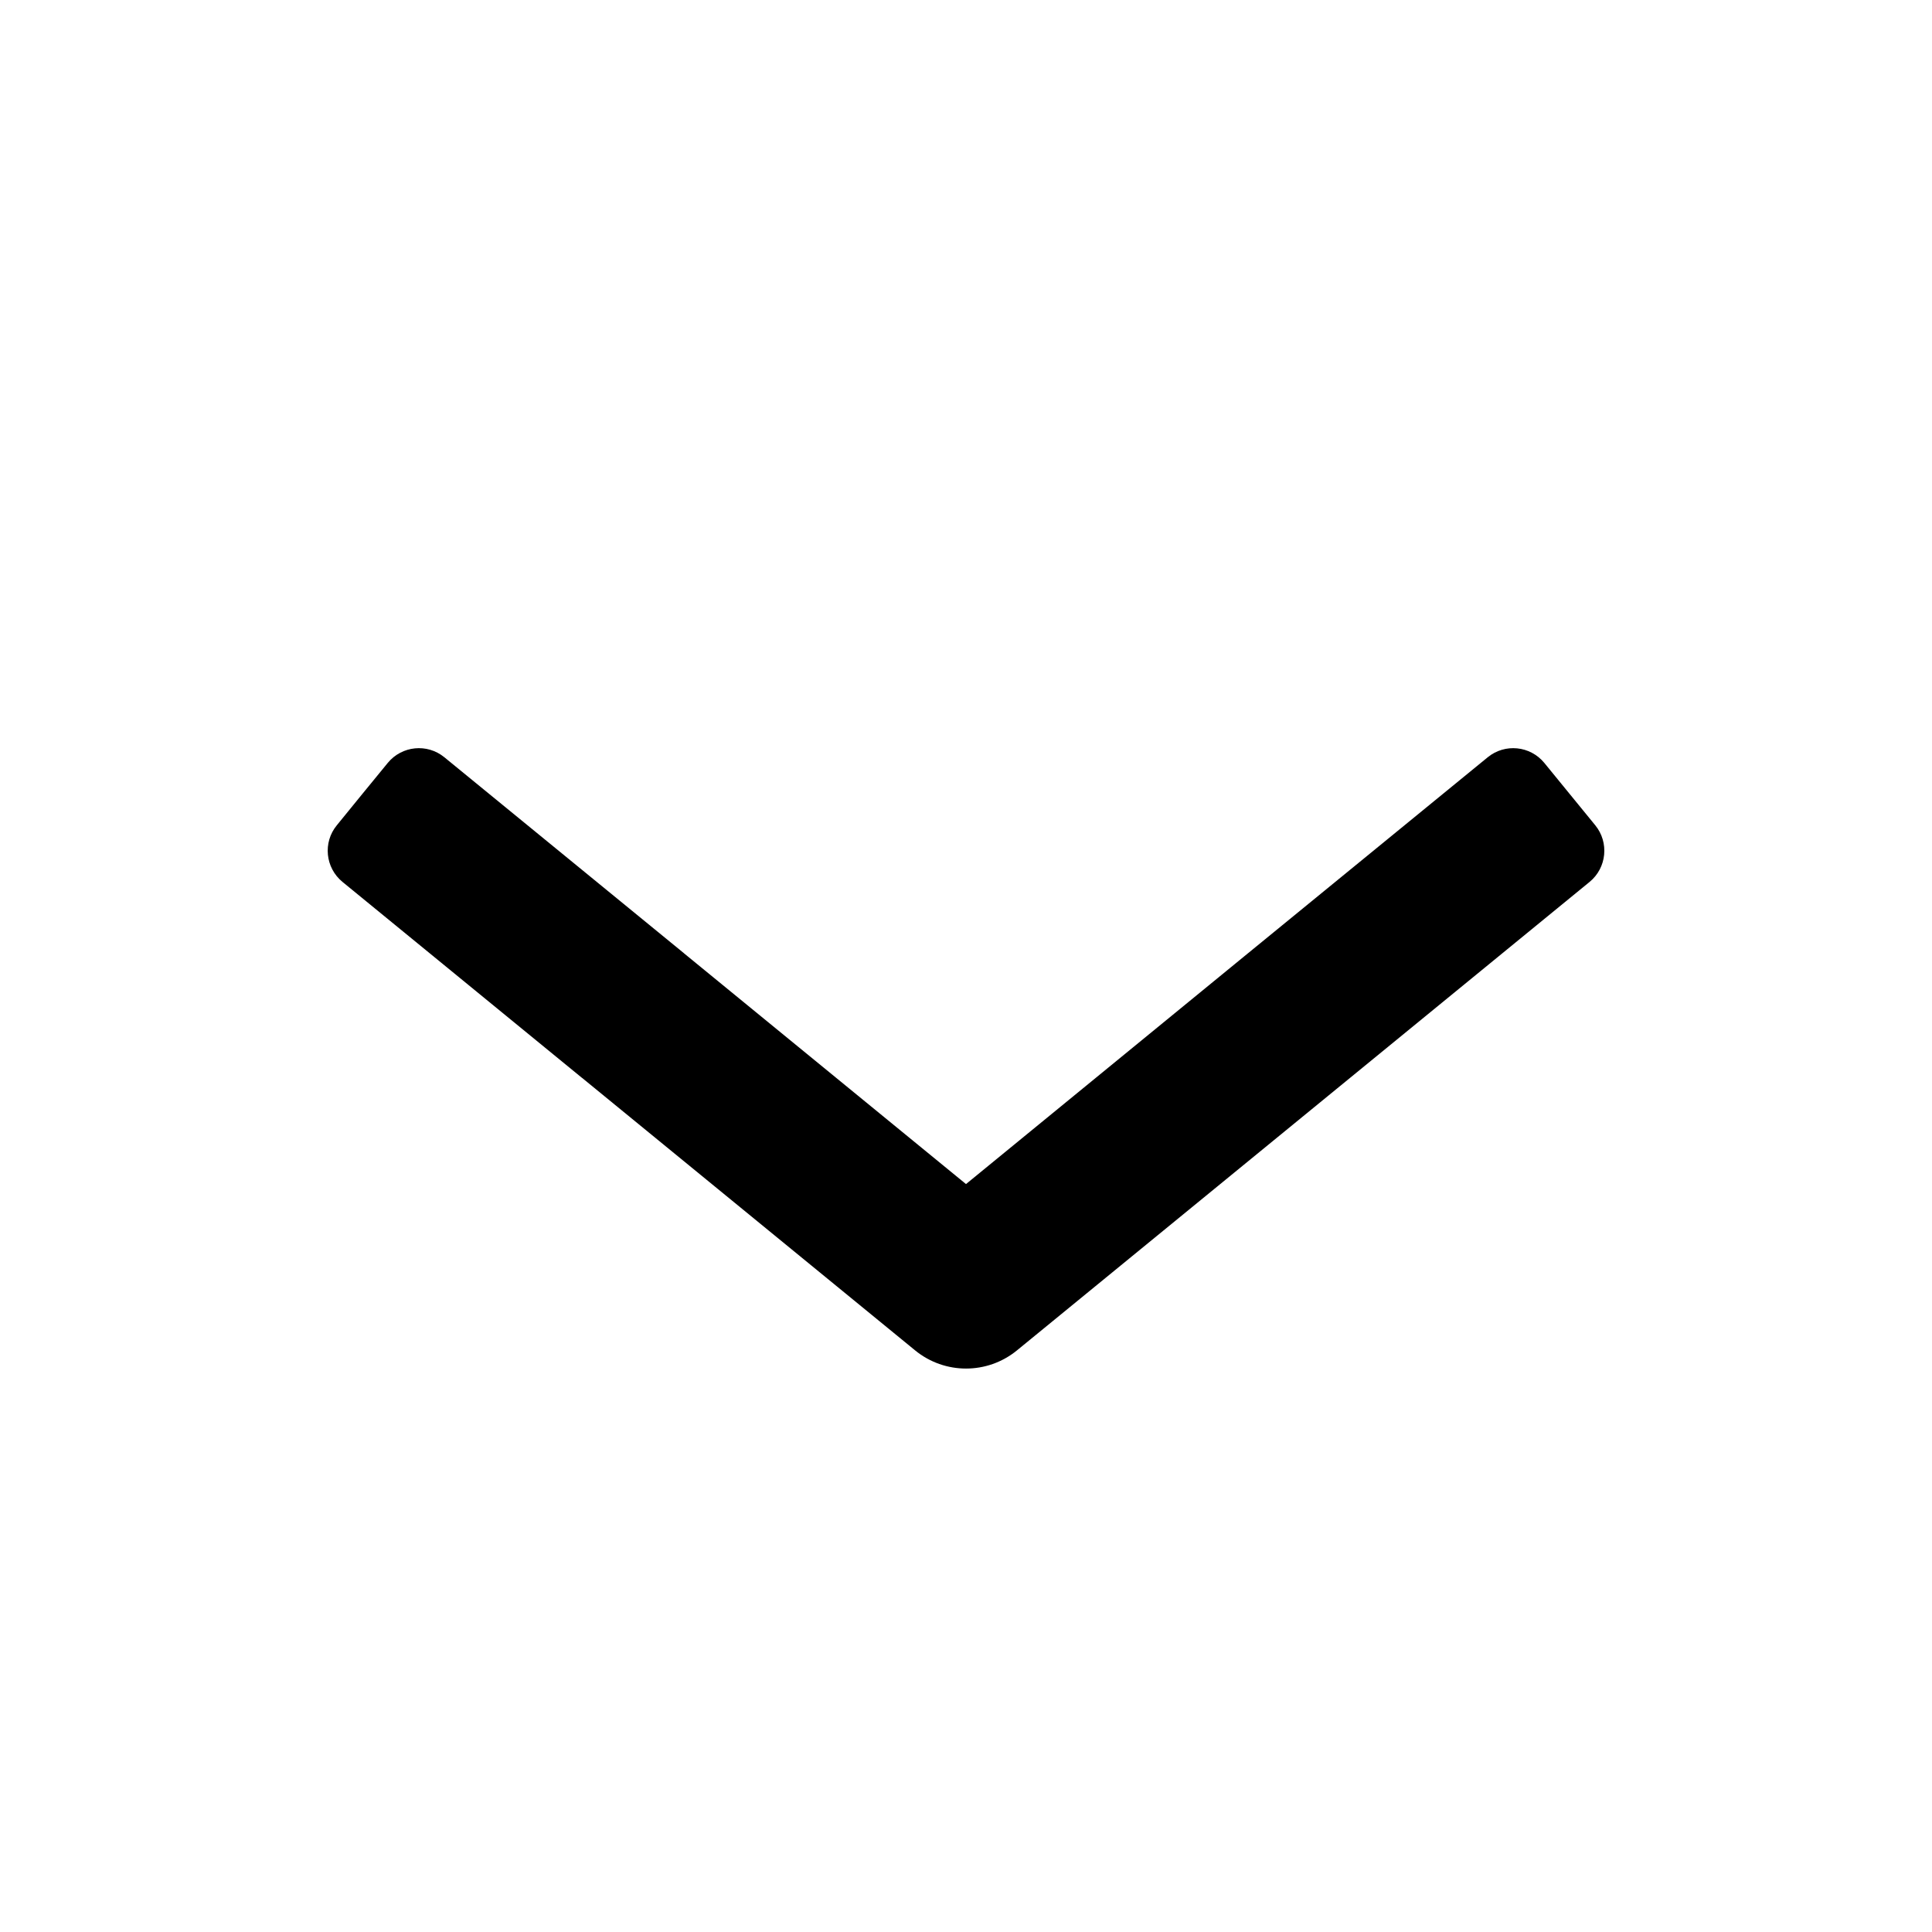
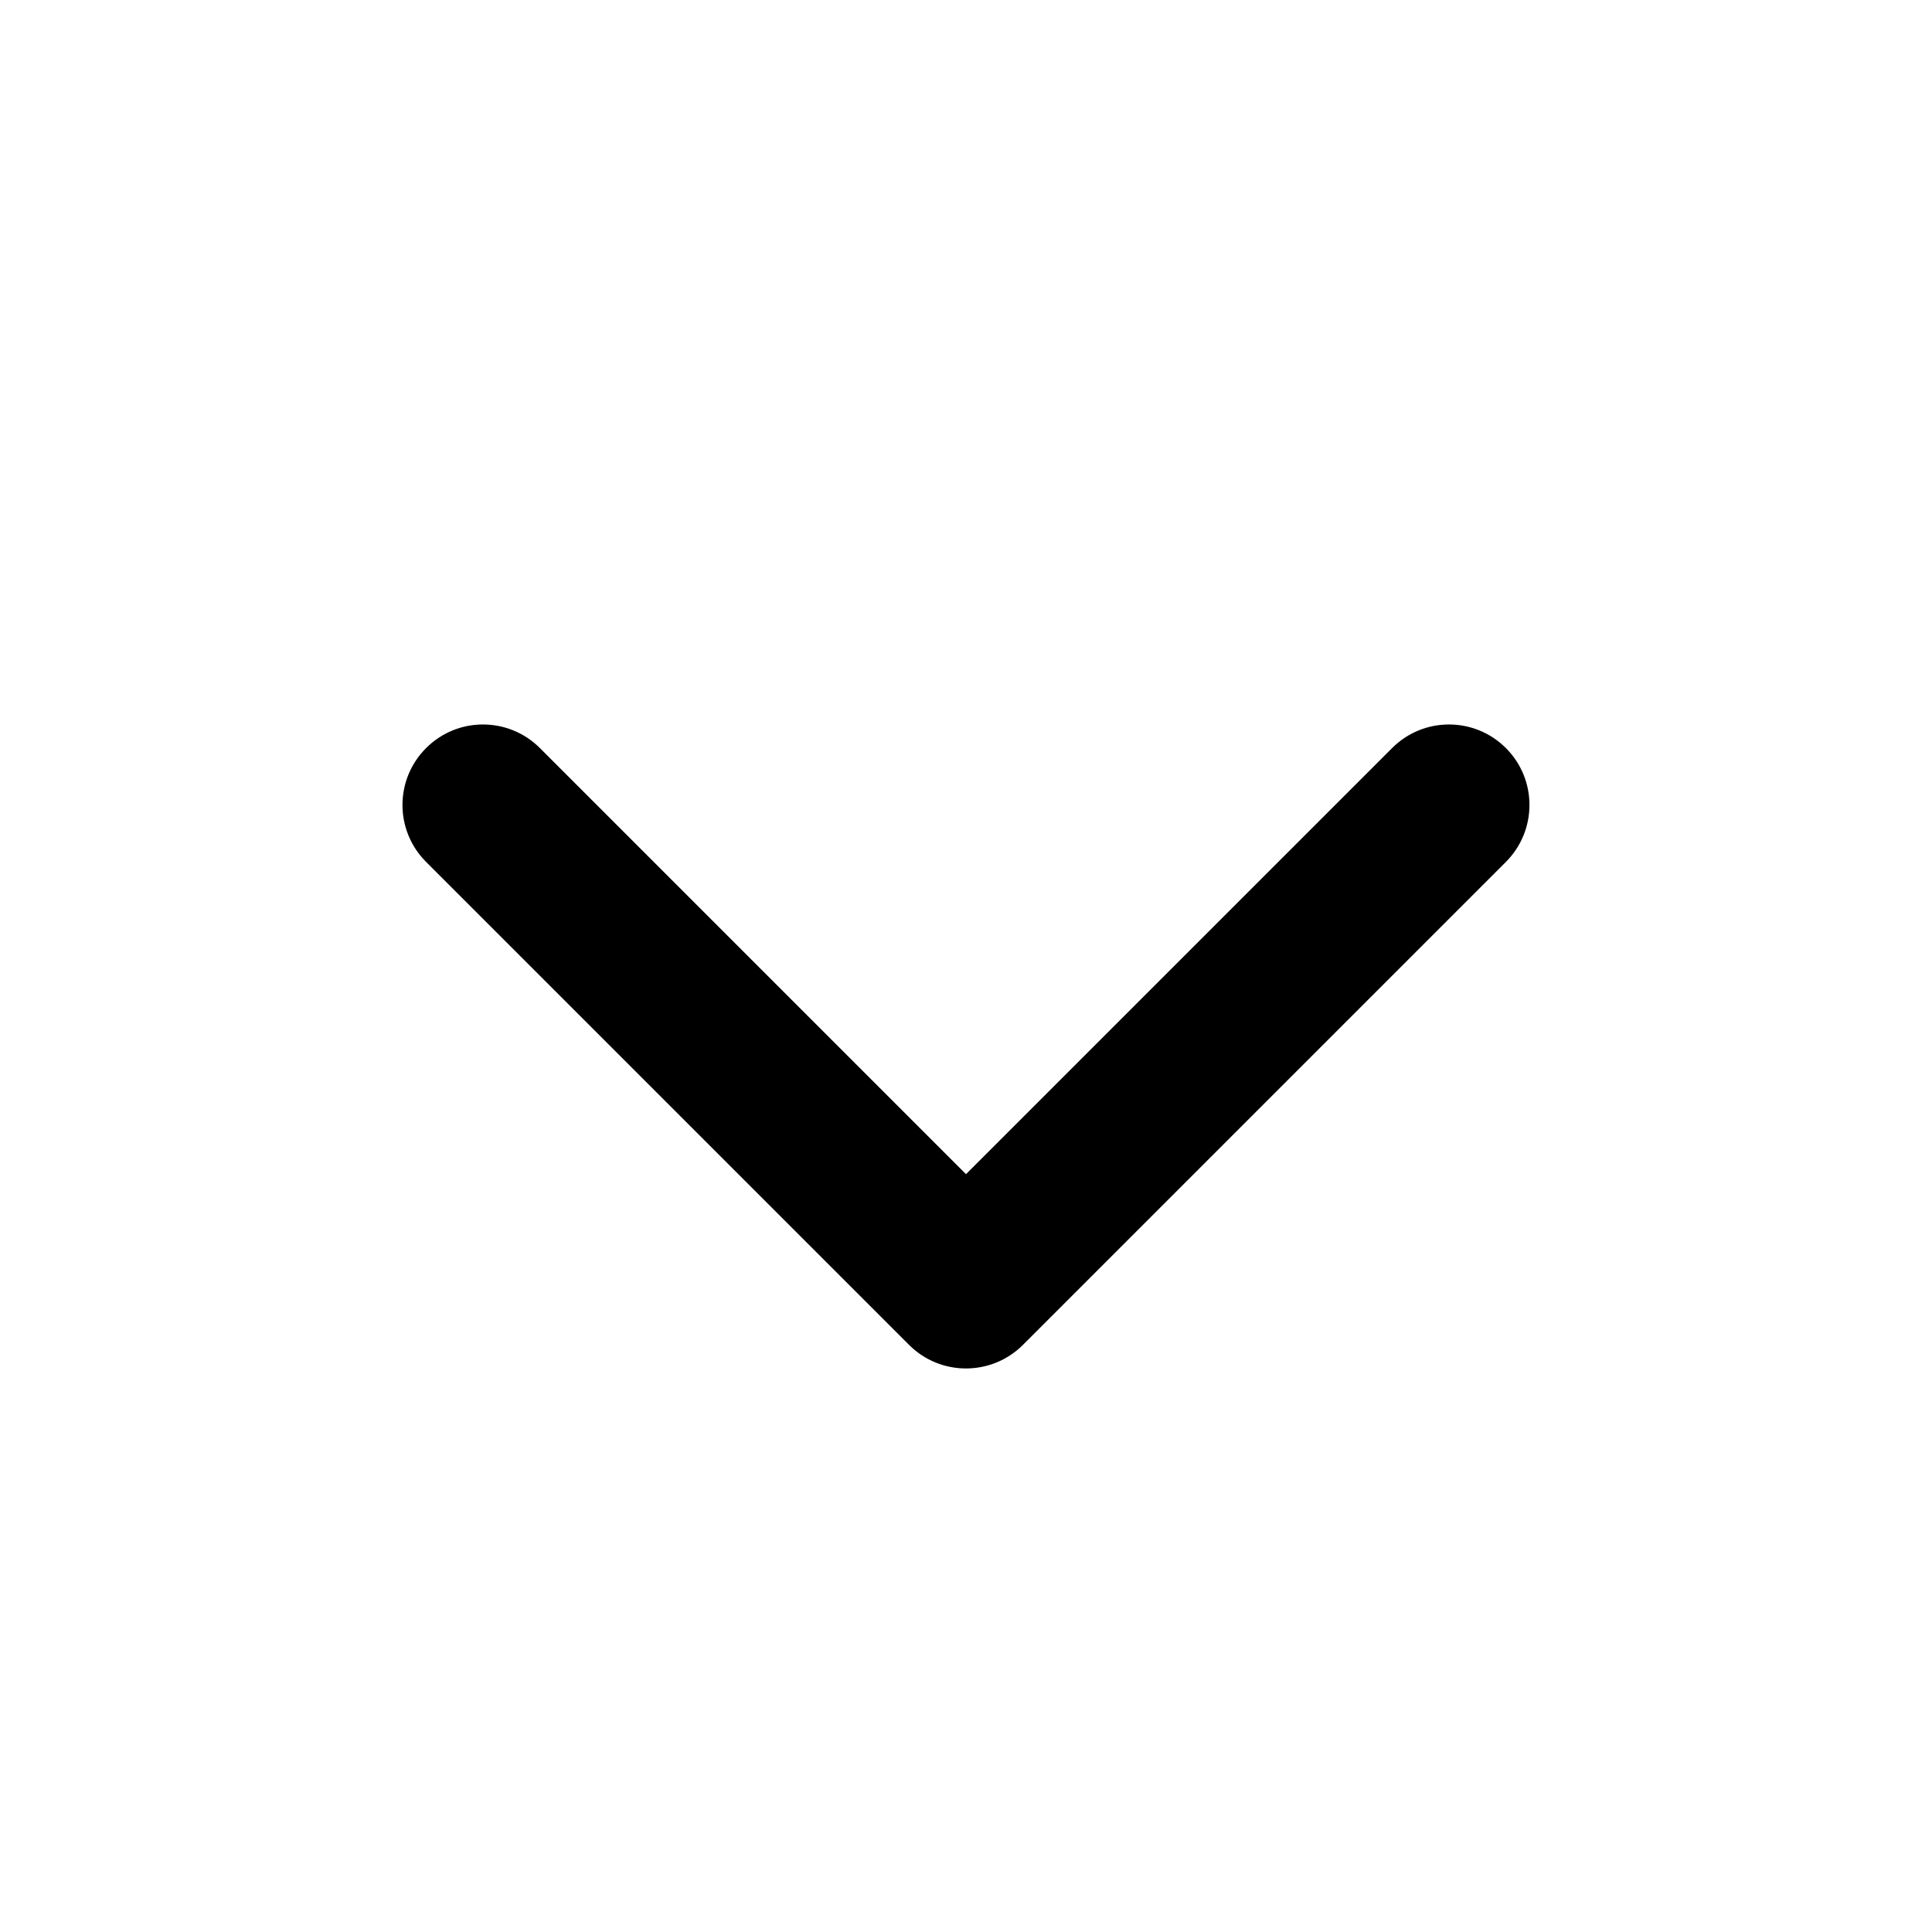
<svg xmlns="http://www.w3.org/2000/svg" width="24" height="24" viewBox="0 0 24 24" class="wd-icon wd-icon-chevron-down" role="presentation">
-   <path d="M4.817 9.477C4.992 9.264 5.306 9.232 5.52 9.407L8.496 11.841L8.5 11.845L12 14.709L15.499 11.845C15.501 11.844 15.503 11.843 15.504 11.841L18.481 9.407C18.695 9.232 19.009 9.264 19.184 9.477L19.5 9.864L19.817 10.252C19.991 10.465 19.96 10.78 19.747 10.955L12.633 16.775C12.265 17.076 11.736 17.076 11.368 16.775L7.232 13.391L7.23 13.39L4.254 10.955C4.041 10.78 4.009 10.465 4.184 10.252L4.5 9.864L4.817 9.477Z" fill="oklch(0.352 0 0 / 1)" class="wd-icon-fill" />
+   <path d="M17.293 9.293C17.683 8.902 18.316 8.902 18.707 9.293C19.097 9.683 19.097 10.316 18.707 10.707L12.707 16.707C12.316 17.097 11.683 17.097 11.293 16.707L5.293 10.707C4.902 10.316 4.902 9.683 5.293 9.293C5.683 8.902 6.316 8.902 6.707 9.293L12 14.586L17.293 9.293Z" fill="oklch(0.352 0 0 / 1)" class="wd-icon-fill" />
</svg>
